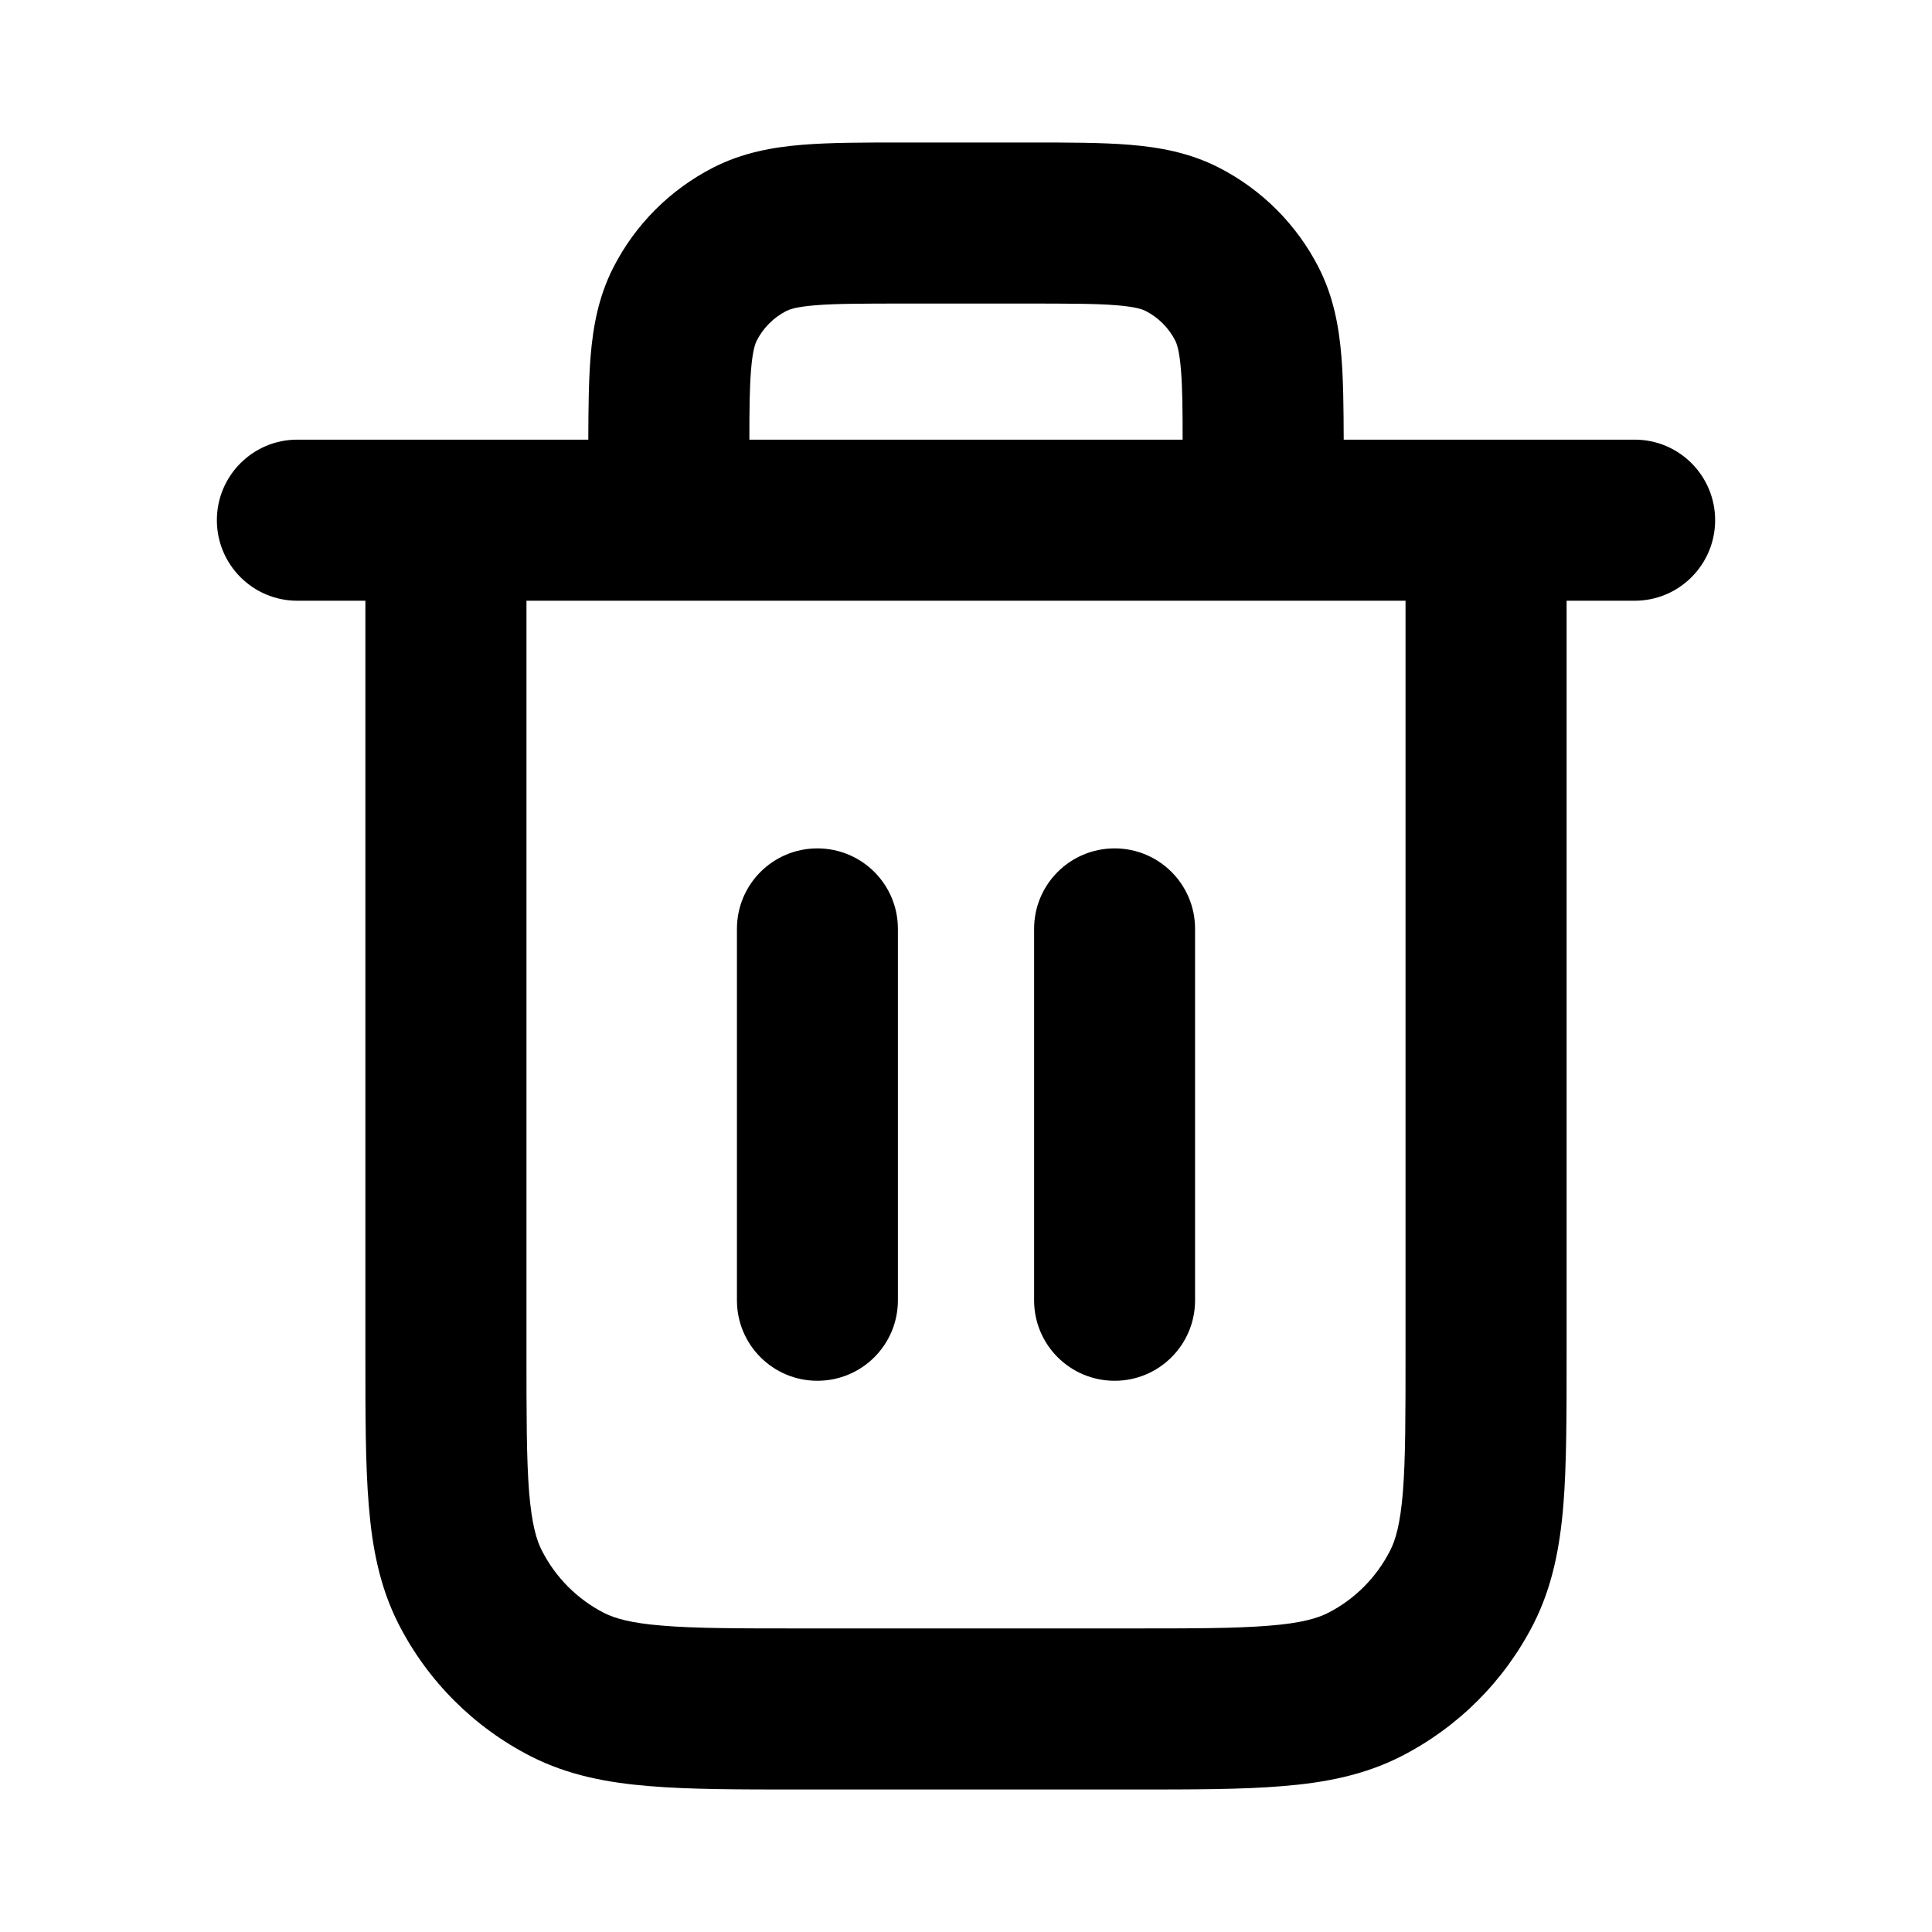
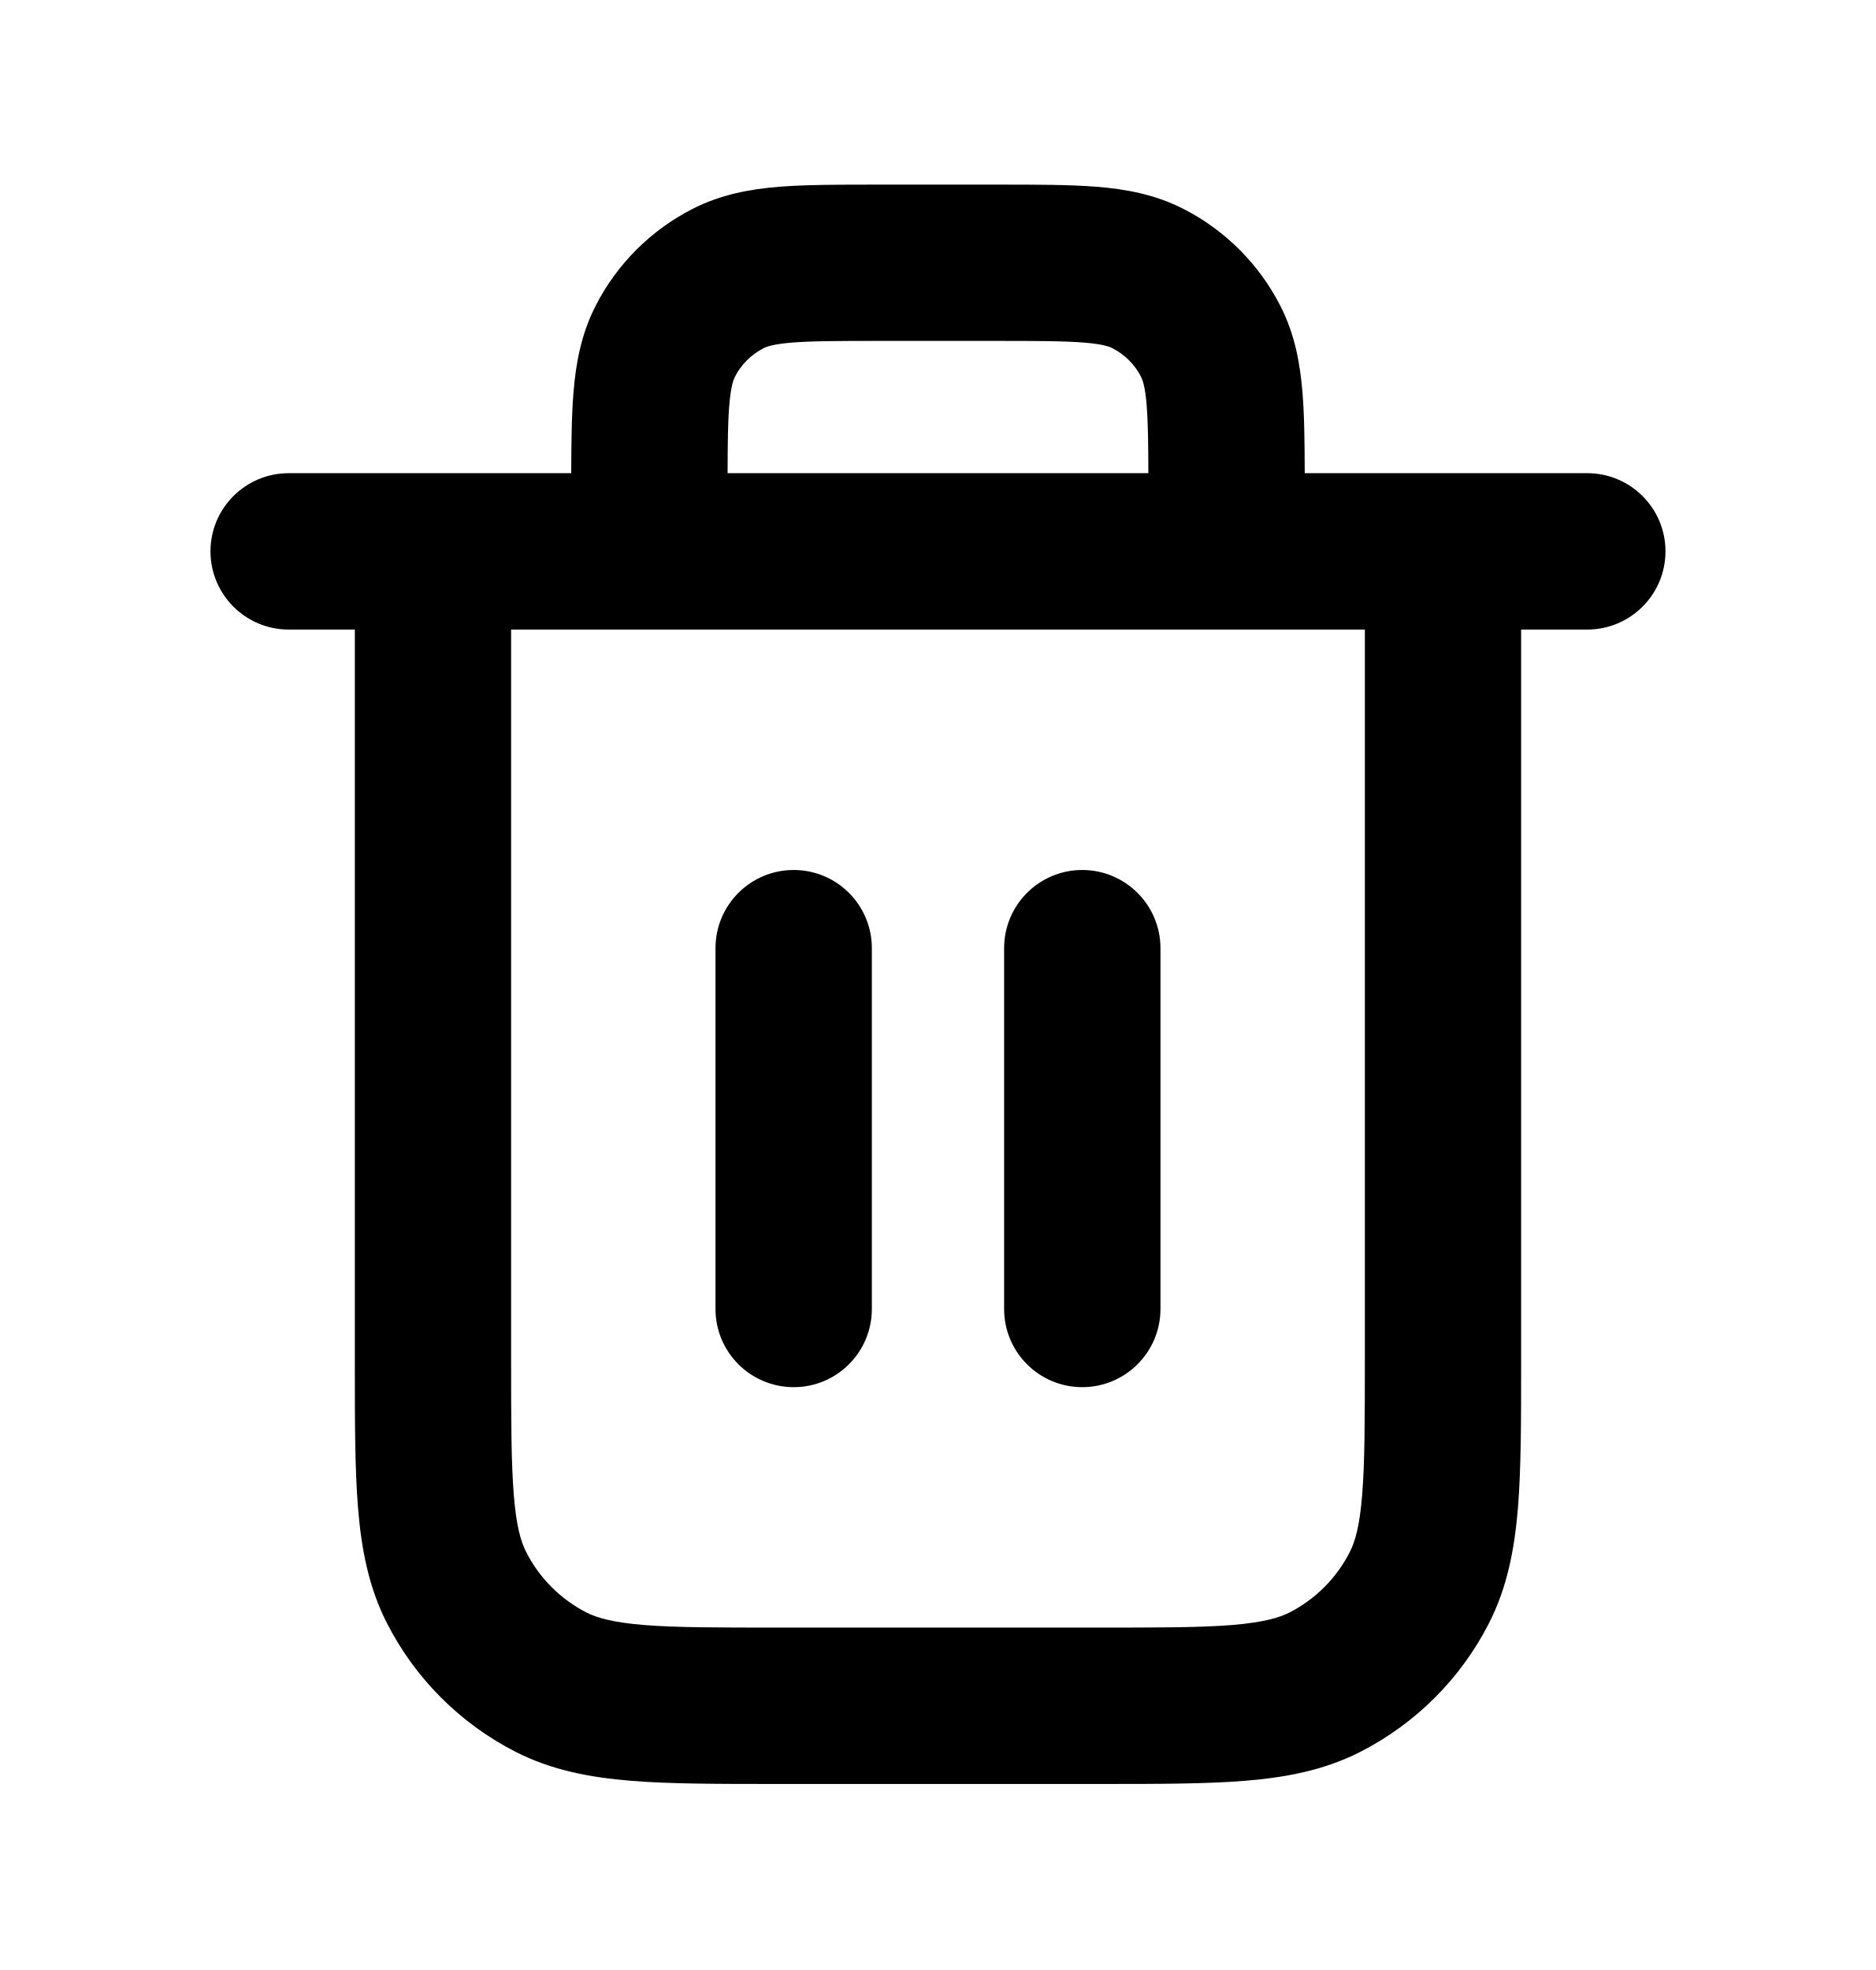
- <svg xmlns="http://www.w3.org/2000/svg" width="16" height="16" viewBox="0 0 16 16" fill="none">
-   <path fill-rule="evenodd" clip-rule="evenodd" d="M7.482 1.18H8.518C8.841 1.18 9.122 1.18 9.355 1.199C9.601 1.219 9.851 1.264 10.092 1.387C10.449 1.569 10.739 1.859 10.921 2.216C11.044 2.457 11.089 2.707 11.109 2.953C11.125 3.149 11.127 3.38 11.128 3.641H13.538C13.906 3.641 14.204 3.94 14.204 4.308C14.204 4.676 13.906 4.975 13.538 4.975H12.974V11.227C12.974 11.72 12.974 12.131 12.947 12.466C12.918 12.815 12.856 13.141 12.7 13.448C12.459 13.921 12.075 14.305 11.602 14.546C11.295 14.702 10.969 14.764 10.62 14.792C10.285 14.82 9.875 14.82 9.381 14.82H6.619C6.125 14.82 5.715 14.82 5.38 14.792C5.031 14.764 4.705 14.702 4.398 14.546C3.925 14.305 3.541 13.921 3.3 13.448C3.144 13.141 3.082 12.815 3.054 12.466C3.026 12.131 3.026 11.72 3.026 11.227L3.026 4.975H2.462C2.094 4.975 1.796 4.676 1.796 4.308C1.796 3.94 2.094 3.641 2.462 3.641H4.872C4.873 3.38 4.875 3.149 4.891 2.953C4.911 2.707 4.956 2.457 5.079 2.216C5.261 1.859 5.551 1.569 5.908 1.387C6.149 1.264 6.399 1.219 6.645 1.199C6.878 1.18 7.159 1.18 7.482 1.18ZM4.36 4.975V11.2C4.36 11.727 4.36 12.083 4.382 12.358C4.404 12.624 4.443 12.755 4.488 12.842C4.601 13.064 4.782 13.245 5.003 13.358C5.091 13.402 5.222 13.442 5.488 13.463C5.763 13.486 6.118 13.486 6.646 13.486H9.354C9.882 13.486 10.237 13.486 10.512 13.463C10.778 13.442 10.909 13.402 10.997 13.358C11.219 13.245 11.399 13.064 11.512 12.842C11.557 12.755 11.596 12.624 11.618 12.358C11.64 12.083 11.64 11.727 11.64 11.2V4.975H4.36ZM9.794 3.641H6.206C6.206 3.383 6.208 3.204 6.22 3.062C6.233 2.898 6.256 2.843 6.267 2.821C6.321 2.715 6.407 2.629 6.513 2.575C6.535 2.564 6.59 2.541 6.754 2.528C6.926 2.514 7.152 2.514 7.508 2.514H8.492C8.848 2.514 9.074 2.514 9.246 2.528C9.41 2.541 9.465 2.564 9.487 2.575C9.593 2.629 9.679 2.715 9.733 2.821C9.744 2.843 9.767 2.898 9.78 3.062C9.792 3.204 9.794 3.383 9.794 3.641ZM6.769 7.026C7.138 7.026 7.436 7.324 7.436 7.692V10.769C7.436 11.137 7.138 11.435 6.769 11.435C6.401 11.435 6.103 11.137 6.103 10.769V7.692C6.103 7.324 6.401 7.026 6.769 7.026ZM9.231 7.026C9.599 7.026 9.897 7.324 9.897 7.692V10.769C9.897 11.137 9.599 11.435 9.231 11.435C8.862 11.435 8.564 11.137 8.564 10.769V7.692C8.564 7.324 8.862 7.026 9.231 7.026Z" fill="currentColor" />
+ <svg xmlns="http://www.w3.org/2000/svg" viewBox="0 0 20 21" fill="none">
+   <path fill-rule="evenodd" clip-rule="evenodd" d="M9.353 1.968H10.647C11.051 1.968 11.403 1.968 11.694 1.991C12.002 2.016 12.313 2.072 12.615 2.226C13.061 2.453 13.424 2.816 13.651 3.262C13.805 3.564 13.861 3.876 13.886 4.184C13.906 4.429 13.909 4.718 13.91 5.044H16.922C17.382 5.044 17.756 5.417 17.756 5.877C17.756 6.338 17.382 6.711 16.922 6.711H16.217V14.526C16.217 15.143 16.217 15.656 16.183 16.075C16.147 16.511 16.07 16.918 15.875 17.302C15.574 17.893 15.093 18.373 14.502 18.675C14.119 18.87 13.712 18.947 13.275 18.983C12.857 19.017 12.343 19.017 11.726 19.017H8.274C7.657 19.017 7.143 19.017 6.725 18.983C6.288 18.947 5.881 18.87 5.498 18.675C4.907 18.373 4.426 17.893 4.125 17.302C3.929 16.918 3.853 16.511 3.817 16.075C3.783 15.656 3.783 15.143 3.783 14.526L3.783 6.711H3.078C2.618 6.711 2.244 6.338 2.244 5.877C2.244 5.417 2.618 5.044 3.078 5.044H6.09C6.091 4.718 6.094 4.429 6.114 4.184C6.139 3.876 6.195 3.564 6.349 3.262C6.576 2.816 6.939 2.453 7.385 2.226C7.687 2.072 7.998 2.016 8.306 1.991C8.597 1.968 8.949 1.968 9.353 1.968ZM5.449 6.711V14.492C5.449 15.152 5.45 15.596 5.478 15.939C5.505 16.273 5.554 16.436 5.61 16.545C5.751 16.823 5.977 17.048 6.254 17.19C6.364 17.245 6.527 17.294 6.86 17.322C7.203 17.35 7.648 17.35 8.308 17.35H11.692C12.352 17.35 12.797 17.35 13.14 17.322C13.473 17.294 13.636 17.245 13.746 17.19C14.023 17.048 14.249 16.823 14.39 16.545C14.446 16.436 14.495 16.273 14.522 15.939C14.55 15.596 14.551 15.152 14.551 14.492V6.711H5.449ZM12.243 5.044H7.757C7.758 4.721 7.76 4.497 7.775 4.32C7.792 4.115 7.82 4.047 7.834 4.019C7.901 3.886 8.009 3.779 8.142 3.711C8.169 3.697 8.237 3.669 8.442 3.652C8.657 3.635 8.94 3.634 9.385 3.634H10.615C11.06 3.634 11.343 3.635 11.558 3.652C11.763 3.669 11.831 3.697 11.858 3.711C11.991 3.779 12.099 3.886 12.166 4.019C12.18 4.047 12.208 4.115 12.225 4.32C12.239 4.497 12.242 4.721 12.243 5.044ZM8.462 9.274C8.922 9.274 9.295 9.647 9.295 10.108V13.953C9.295 14.414 8.922 14.787 8.462 14.787C8.001 14.787 7.628 14.414 7.628 13.953V10.108C7.628 9.647 8.001 9.274 8.462 9.274ZM11.538 9.274C11.998 9.274 12.372 9.647 12.372 10.108V13.953C12.372 14.414 11.998 14.787 11.538 14.787C11.078 14.787 10.705 14.414 10.705 13.953V10.108C10.705 9.647 11.078 9.274 11.538 9.274Z" fill="currentColor" />
</svg>
